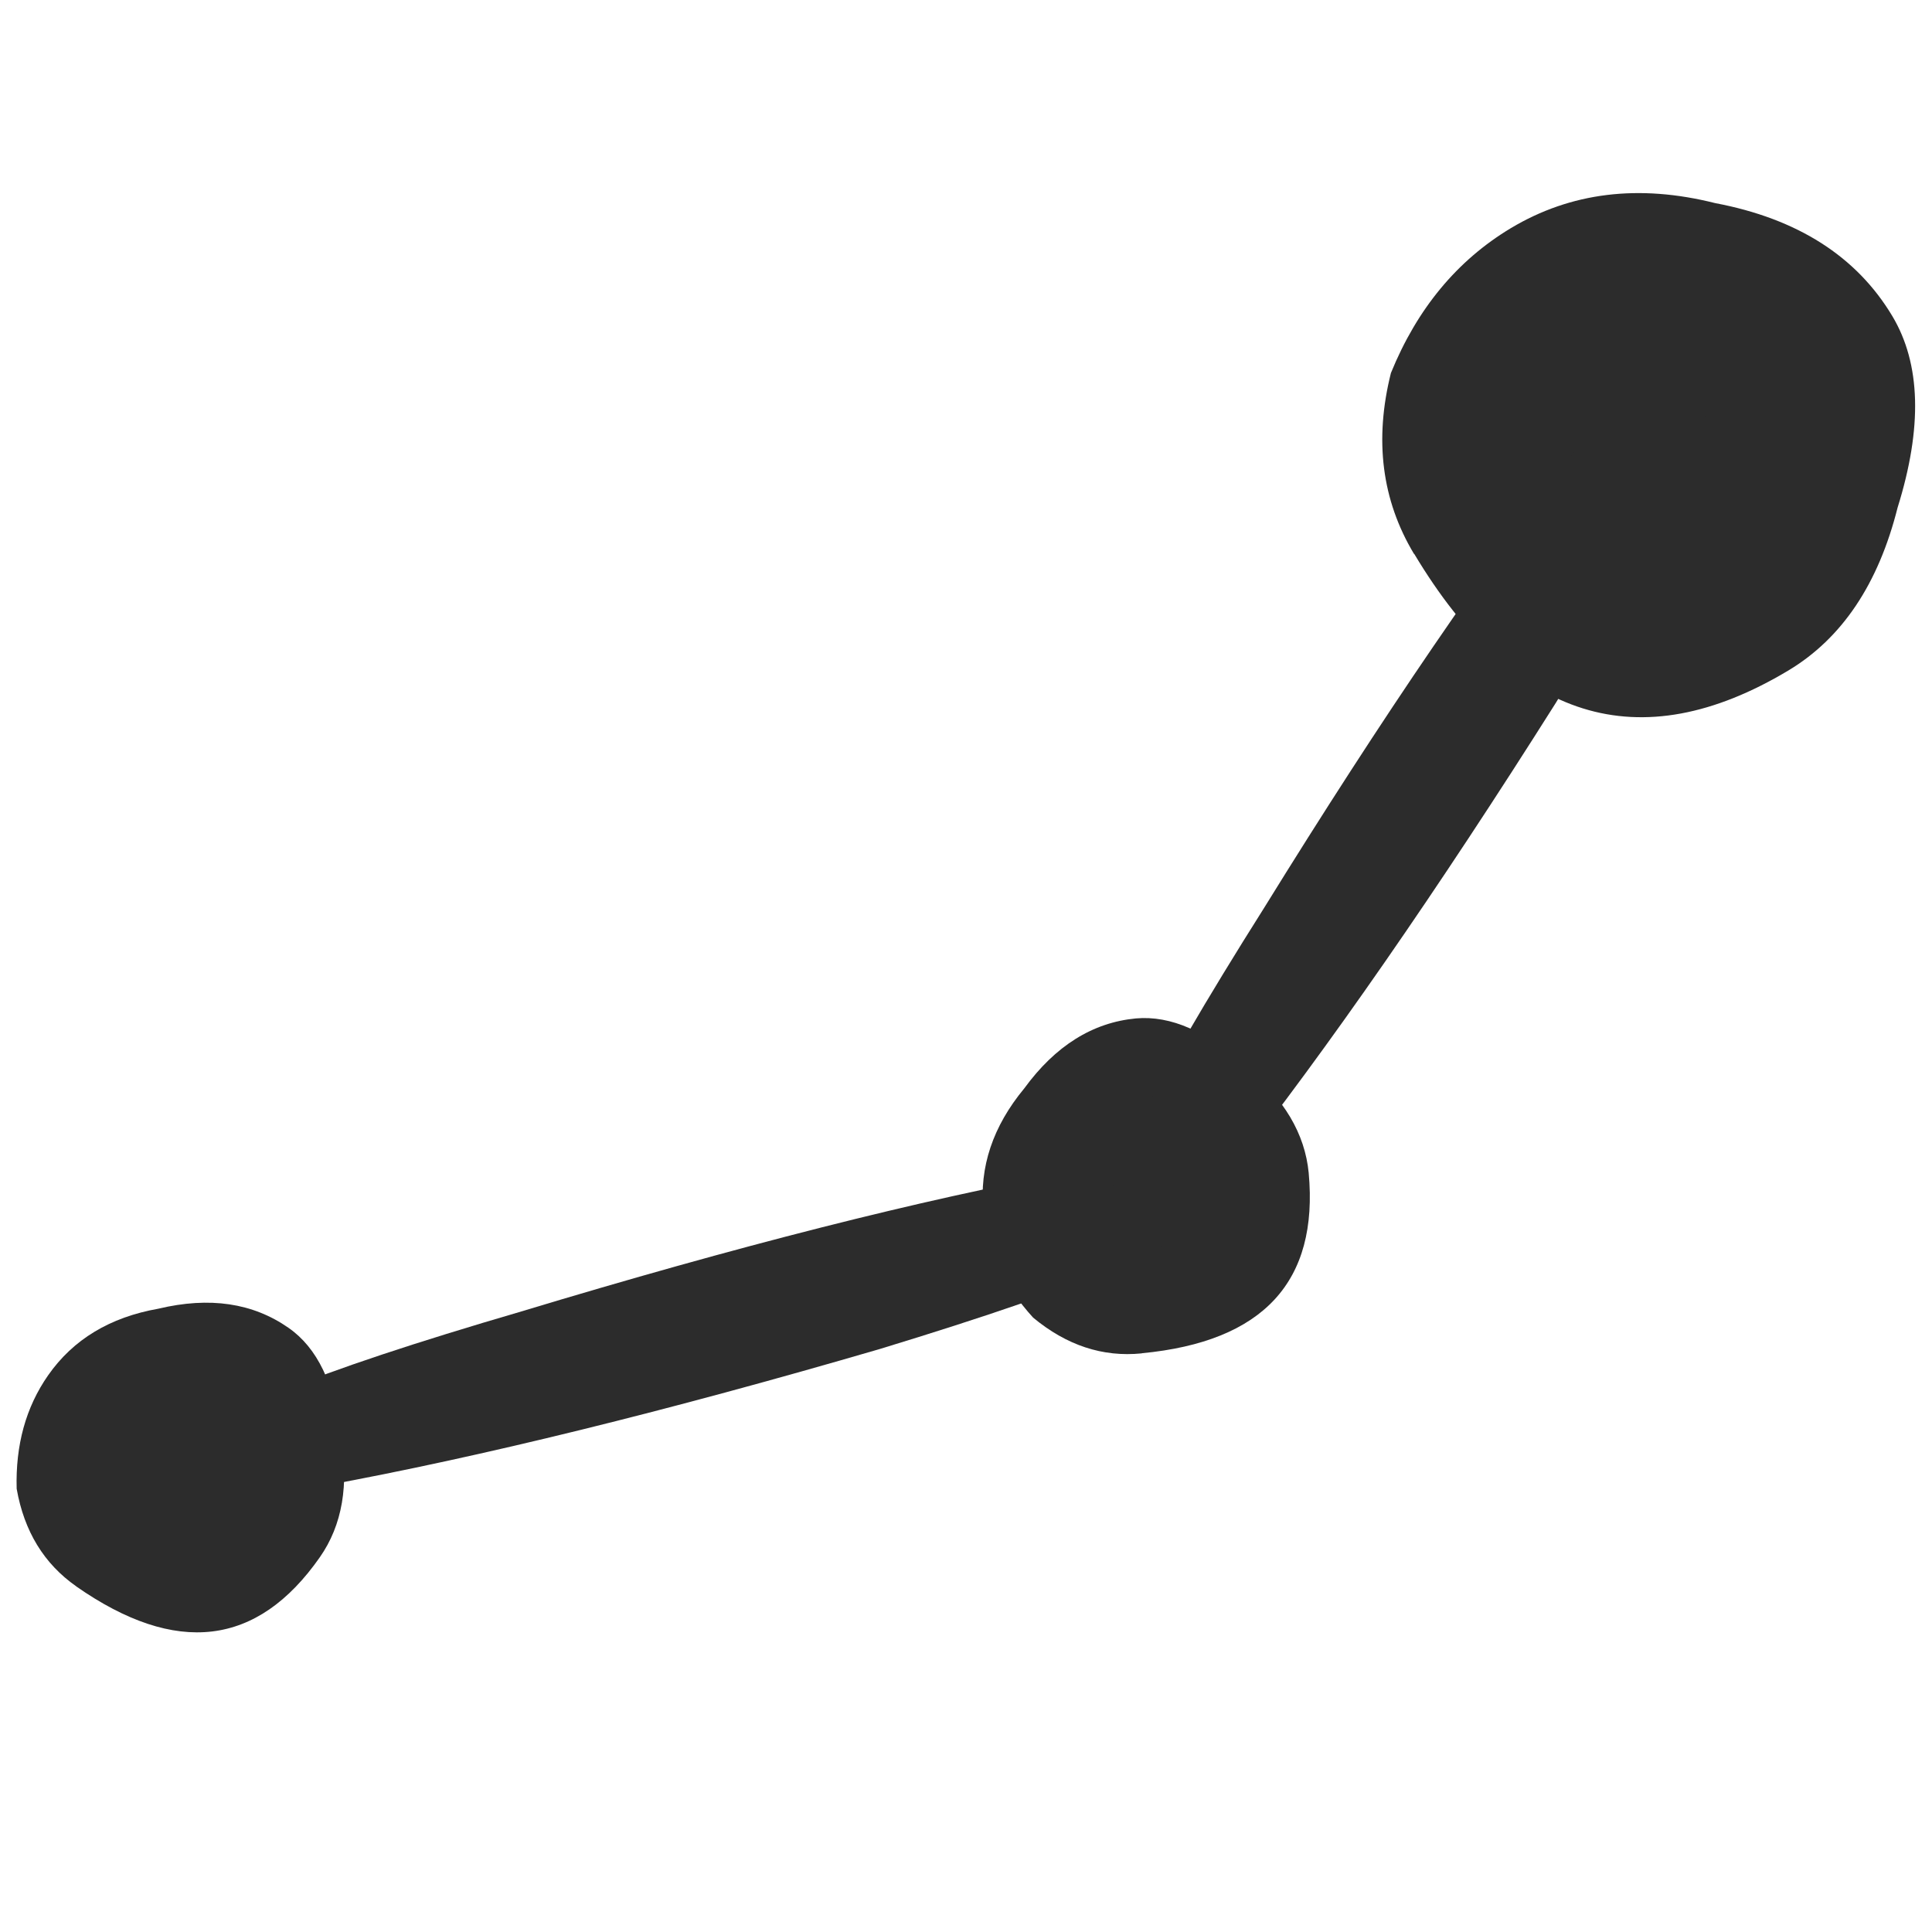
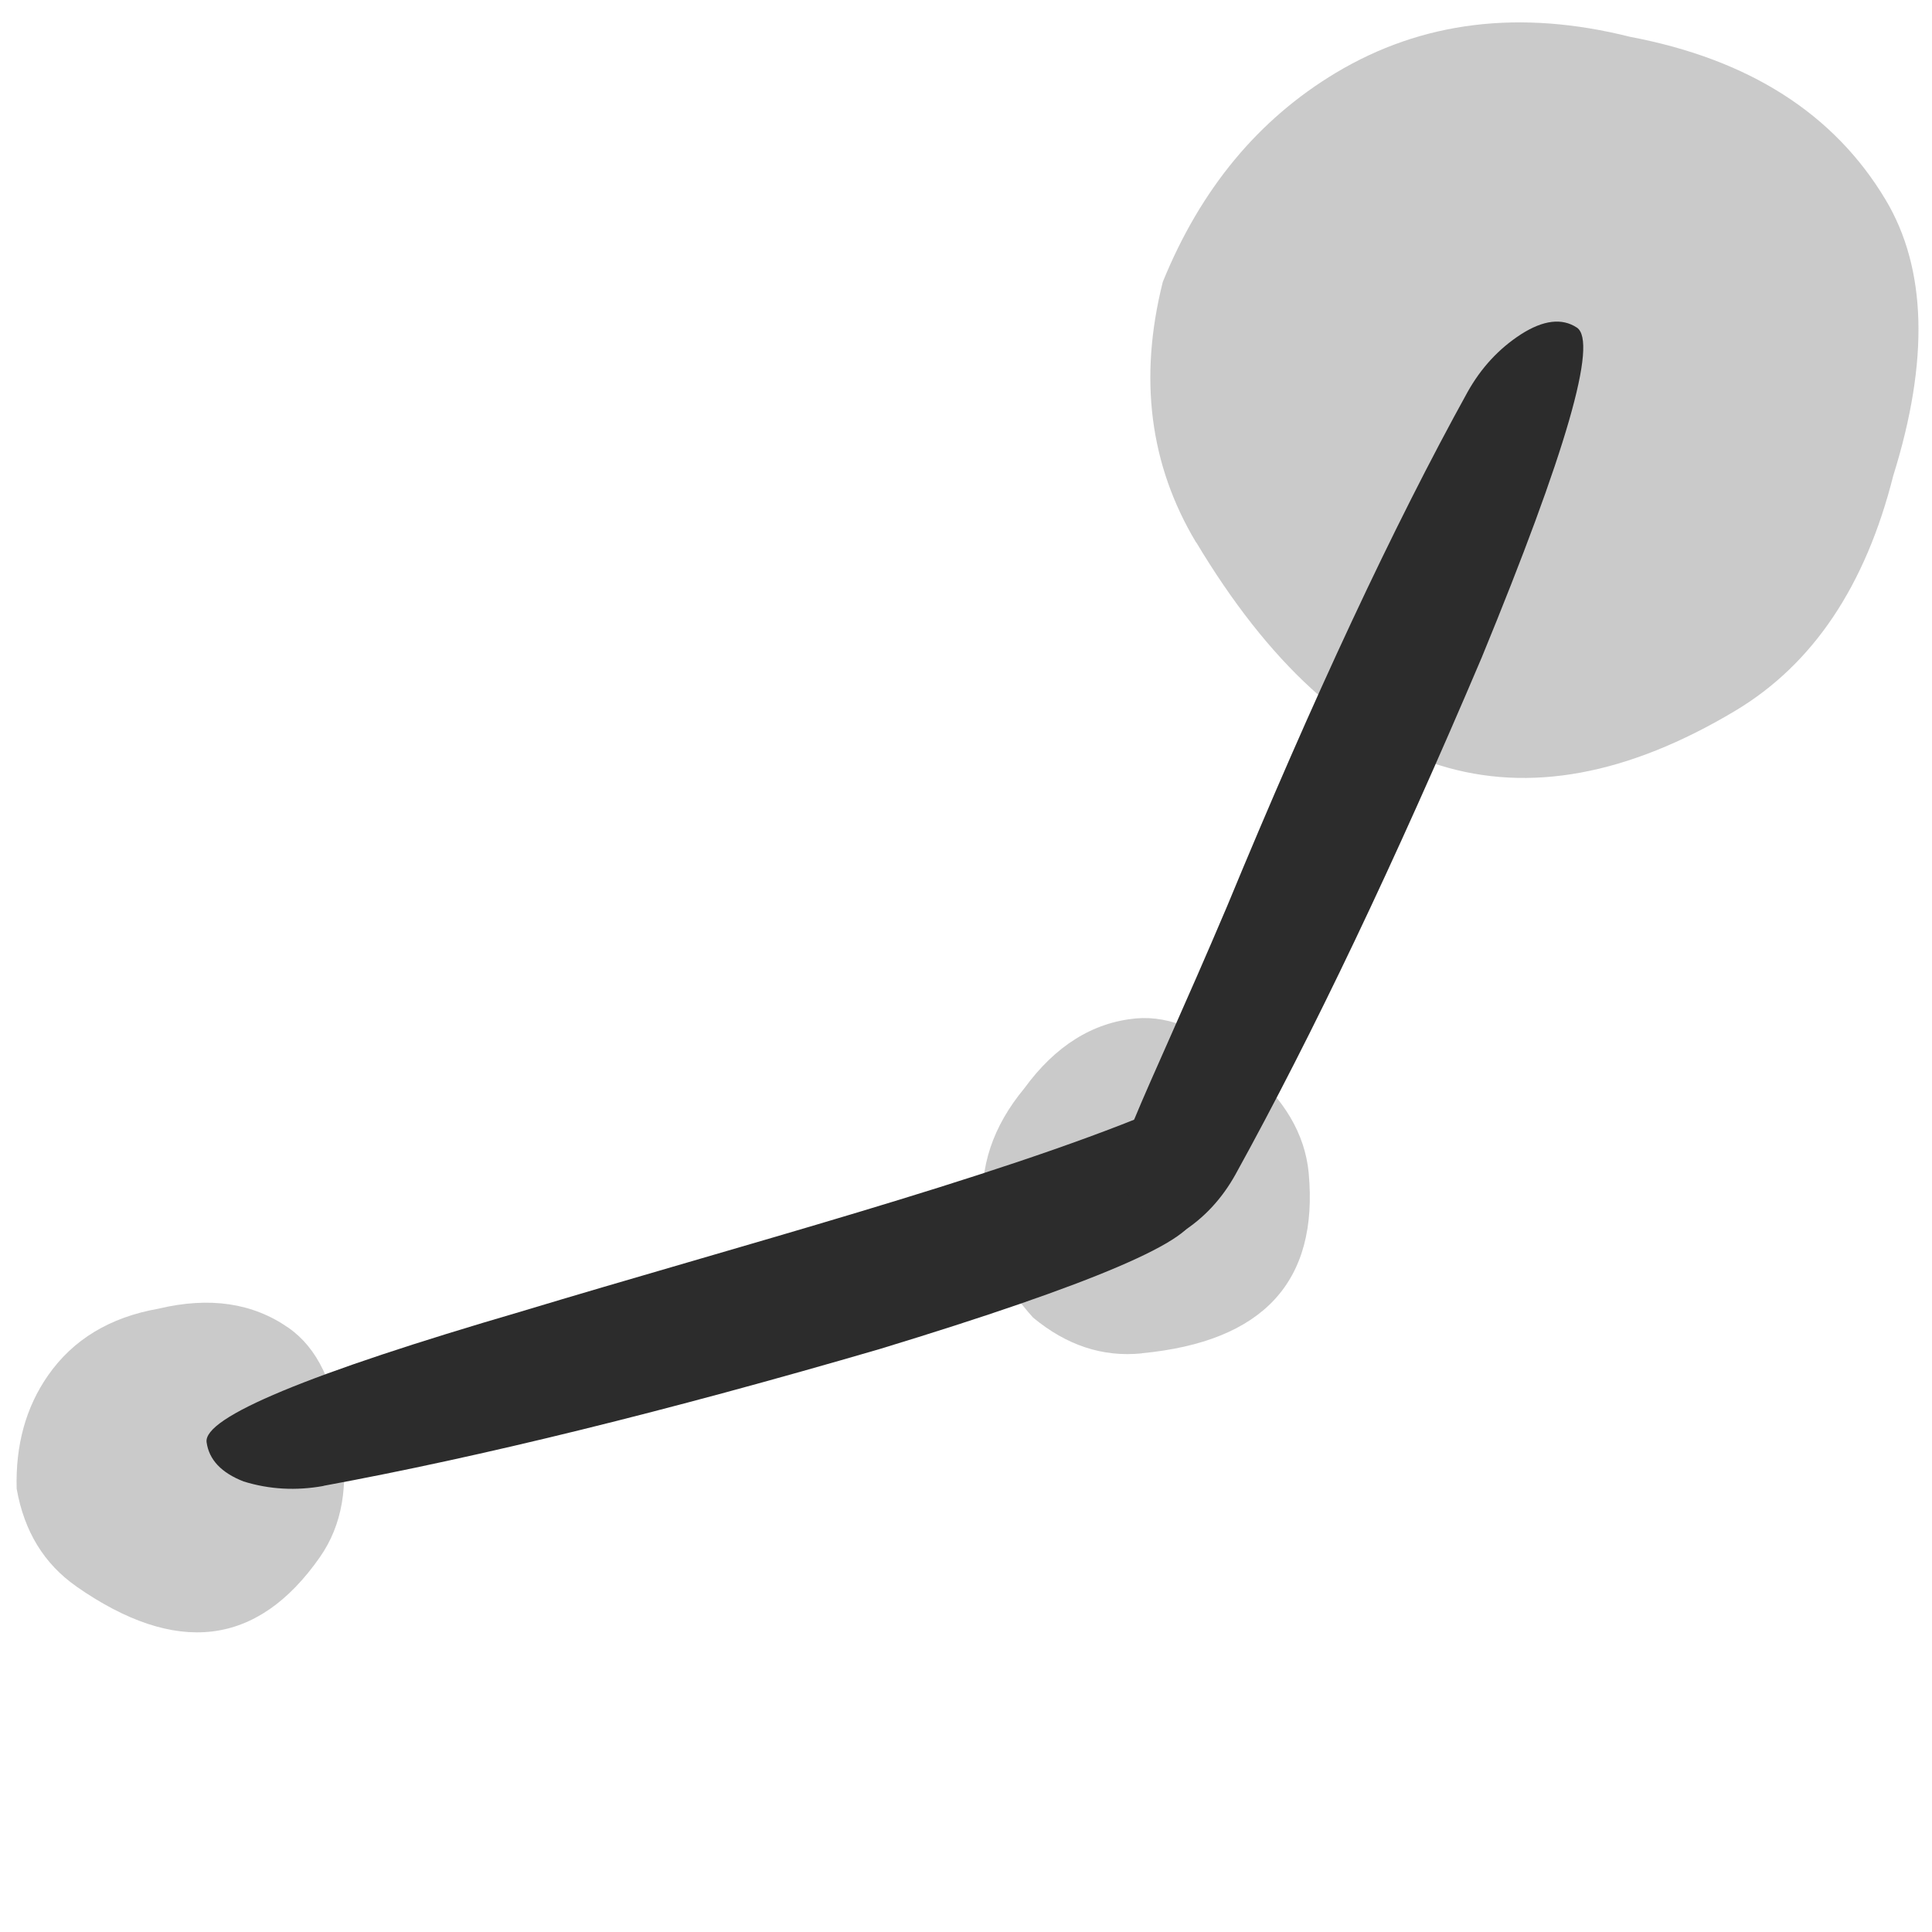
<svg xmlns="http://www.w3.org/2000/svg" width="16" height="16" version="1.1" id="svg881">
  <defs id="defs885" />
-   <path d="M 0.631,13.137 C 0.365,12.951 0.2,12.682 0.138,12.329 0.128,11.969 0.213,11.655 0.399,11.389 0.606,11.093 0.91,10.909 1.312,10.838 c 0.423,-0.101 0.782,-0.048 1.078,0.159 0.237,0.165 0.381,0.464 0.431,0.896 0.071,0.402 0.014,0.737 -0.172,1.003 -0.517,0.74 -1.19,0.82 -2.019,0.241 z" style="font-style:normal;font-variant:normal;font-weight:normal;font-stretch:normal;font-size:10.583px;line-height:125%;font-family:'Amatic SC';-inkscape-font-specification:'Amatic SC';letter-spacing:0px;word-spacing:0px;opacity:1;fill:#2c2c2c;fill-opacity:1;stroke:none;stroke-width:5.248px;stroke-linecap:butt;stroke-linejoin:miter;stroke-opacity:1" id="path834" />
-   <path id="path836" style="font-style:normal;font-variant:normal;font-weight:normal;font-stretch:normal;font-size:10.583px;line-height:125%;font-family:'Amatic SC';-inkscape-font-specification:'Amatic SC';letter-spacing:0px;word-spacing:0px;opacity:1;fill:#2c2c2c;fill-opacity:1;stroke:none;stroke-width:5.186px;stroke-linecap:butt;stroke-linejoin:miter;stroke-opacity:1" d="M 9.456,11.208 C 9.132,11.241 8.832,11.141 8.556,10.912 8.313,10.646 8.176,10.35 8.144,10.026 8.109,9.666 8.222,9.328 8.483,9.013 8.74,8.661 9.048,8.468 9.408,8.434 c 0.288,-0.025 0.591,0.107 0.91,0.403 0.316,0.26 0.489,0.553 0.52,0.876 0.083,0.9 -0.375,1.398 -1.382,1.494 z" />
-   <path d="M 11.71,4.587 C 11.443,4.142 11.38,3.643 11.519,3.089 11.736,2.556 12.068,2.156 12.513,1.889 c 0.495,-0.296 1.058,-0.366 1.691,-0.207 0.682,0.129 1.171,0.441 1.467,0.935 0.237,0.396 0.251,0.924 0.044,1.587 -0.159,0.632 -0.46,1.082 -0.905,1.349 -1.236,0.74 -2.269,0.418 -3.098,-0.966 z" style="font-style:normal;font-variant:normal;font-weight:normal;font-stretch:normal;font-size:10.583px;line-height:125%;font-family:'Amatic SC';-inkscape-font-specification:'Amatic SC';letter-spacing:0px;word-spacing:0px;opacity:1;fill:#2c2c2c;fill-opacity:1;stroke:none;stroke-width:5.877px;stroke-linecap:butt;stroke-linejoin:miter;stroke-opacity:1" id="path838" />
-   <path d="M 2.679,12.306 Q 2.338,12.368 2.018,12.269 1.741,12.161 1.711,11.944 1.668,11.635 4.317,10.861 7.003,10.049 8.88,9.704 9.221,9.642 9.541,9.74 9.86,9.84 9.891,10.057 9.933,10.366 7.289,11.171 4.641,11.944 2.679,12.305 Z" style="font-style:normal;font-variant:normal;font-weight:normal;font-stretch:normal;font-size:10.583px;line-height:125%;font-family:'Amatic SC';-inkscape-font-specification:'Amatic SC';letter-spacing:0px;word-spacing:0px;fill:#2c2c2c;fill-opacity:1;stroke:none;stroke-width:4.253px;stroke-linecap:butt;stroke-linejoin:miter;stroke-opacity:1" id="path823" />
-   <path d="M 10.181,9.721 Q 9.967,9.992 9.665,10.122 9.389,10.219 9.227,10.068 8.995,9.853 10.468,7.52 q 1.476,-2.388 2.651,-3.882 0.214,-0.271 0.516,-0.402 0.303,-0.13 0.465,0.02 0.232,0.215 -1.218,2.569 -1.473,2.333 -2.701,3.894 z" style="font-style:normal;font-variant:normal;font-weight:normal;font-stretch:normal;font-size:10.583px;line-height:125%;font-family:'Amatic SC';-inkscape-font-specification:'Amatic SC';letter-spacing:0px;word-spacing:0px;fill:#2c2c2c;fill-opacity:1;stroke:none;stroke-width:4.253px;stroke-linecap:butt;stroke-linejoin:miter;stroke-opacity:1" id="path3469" />
+   <path d="M 0.631,13.137 C 0.365,12.951 0.2,12.682 0.138,12.329 0.128,11.969 0.213,11.655 0.399,11.389 0.606,11.093 0.91,10.909 1.312,10.838 c 0.423,-0.101 0.782,-0.048 1.078,0.159 0.237,0.165 0.381,0.464 0.431,0.896 0.071,0.402 0.014,0.737 -0.172,1.003 -0.517,0.74 -1.19,0.82 -2.019,0.241 z" style="font-style:normal;font-variant:normal;font-weight:normal;font-stretch:normal;font-size:10.583px;line-height:125%;font-family:'Amatic SC';-inkscape-font-specification:'Amatic SC';letter-spacing:0px;word-spacing:0px;opacity:0.25;fill:#2c2c2c;fill-opacity:1;stroke:none;stroke-width:5.248px;stroke-linecap:butt;stroke-linejoin:miter;stroke-opacity:1" id="path834" />
+   <path id="path836" style="font-style:normal;font-variant:normal;font-weight:normal;font-stretch:normal;font-size:10.583px;line-height:125%;font-family:'Amatic SC';-inkscape-font-specification:'Amatic SC';letter-spacing:0px;word-spacing:0px;opacity:0.25;fill:#2c2c2c;fill-opacity:1;stroke:none;stroke-width:5.186px;stroke-linecap:butt;stroke-linejoin:miter;stroke-opacity:1" d="M 9.456,11.208 C 9.132,11.241 8.832,11.141 8.556,10.912 8.313,10.646 8.176,10.35 8.144,10.026 8.109,9.666 8.222,9.328 8.483,9.013 8.74,8.661 9.048,8.468 9.408,8.434 c 0.288,-0.025 0.591,0.107 0.91,0.403 0.316,0.26 0.489,0.553 0.52,0.876 0.083,0.9 -0.375,1.398 -1.382,1.494 z" />
+   <path d="M 9.906,4.493 C 9.521,3.851 9.429,3.132 9.63,2.334 9.943,1.565 10.421,0.988 11.063,0.603 c 0.713,-0.427 1.525,-0.527 2.437,-0.298 0.983,0.186 1.688,0.635 2.115,1.348 0.342,0.571 0.362,1.333 0.064,2.287 C 15.449,4.852 15.015,5.5 14.373,5.885 12.591,6.952 11.103,6.488 9.907,4.492 Z" style="font-style:normal;font-variant:normal;font-weight:normal;font-stretch:normal;font-size:10.583px;line-height:125%;font-family:'Amatic SC';-inkscape-font-specification:'Amatic SC';letter-spacing:0px;word-spacing:0px;opacity:0.25;fill:#2c2c2c;fill-opacity:1;stroke:none;stroke-width:5.877px;stroke-linecap:butt;stroke-linejoin:miter;stroke-opacity:1" id="path838" />
+   <path d="M 2.679,12.306 C 2.452,12.347 2.231,12.335 2.018,12.269 1.833,12.197 1.731,12.089 1.711,11.944 1.682,11.738 2.551,11.377 4.317,10.861 6.108,10.32 8.212,9.764 9.55,9.209 9.777,9.168 9.327,9.674 9.541,9.74 9.754,9.807 9.87,9.912 9.891,10.057 9.919,10.263 9.052,10.634 7.289,11.171 5.524,11.686 3.987,12.064 2.679,12.305 Z" style="font-style:normal;font-variant:normal;font-weight:normal;font-stretch:normal;font-size:10.583px;line-height:125%;font-family:'Amatic SC';-inkscape-font-specification:'Amatic SC';letter-spacing:0px;word-spacing:0px;fill:#2c2c2c;fill-opacity:1;stroke:none;stroke-width:4.253px;stroke-linecap:butt;stroke-linejoin:miter;stroke-opacity:1" id="path823" />
+   <path d="M 10.233,9.724 C 10.121,9.926 9.973,10.086 9.788,10.204 9.617,10.297 9.418,9.934 9.295,9.853 9.12,9.736 9.443,9.199 10.162,7.506 10.877,5.776 11.54,4.357 12.153,3.248 12.265,3.047 12.413,2.887 12.597,2.768 c 0.185,-0.118 0.339,-0.136 0.462,-0.055 0.176,0.117 -0.087,1.027 -0.788,2.732 -0.719,1.693 -1.398,3.119 -2.038,4.279 z" style="font-style:normal;font-variant:normal;font-weight:normal;font-stretch:normal;font-size:10.583px;line-height:125%;font-family:'Amatic SC';-inkscape-font-specification:'Amatic SC';letter-spacing:0px;word-spacing:0px;fill:#2c2c2c;fill-opacity:1;stroke:none;stroke-width:4.253px;stroke-linecap:butt;stroke-linejoin:miter;stroke-opacity:1" id="path3469" />
</svg>
